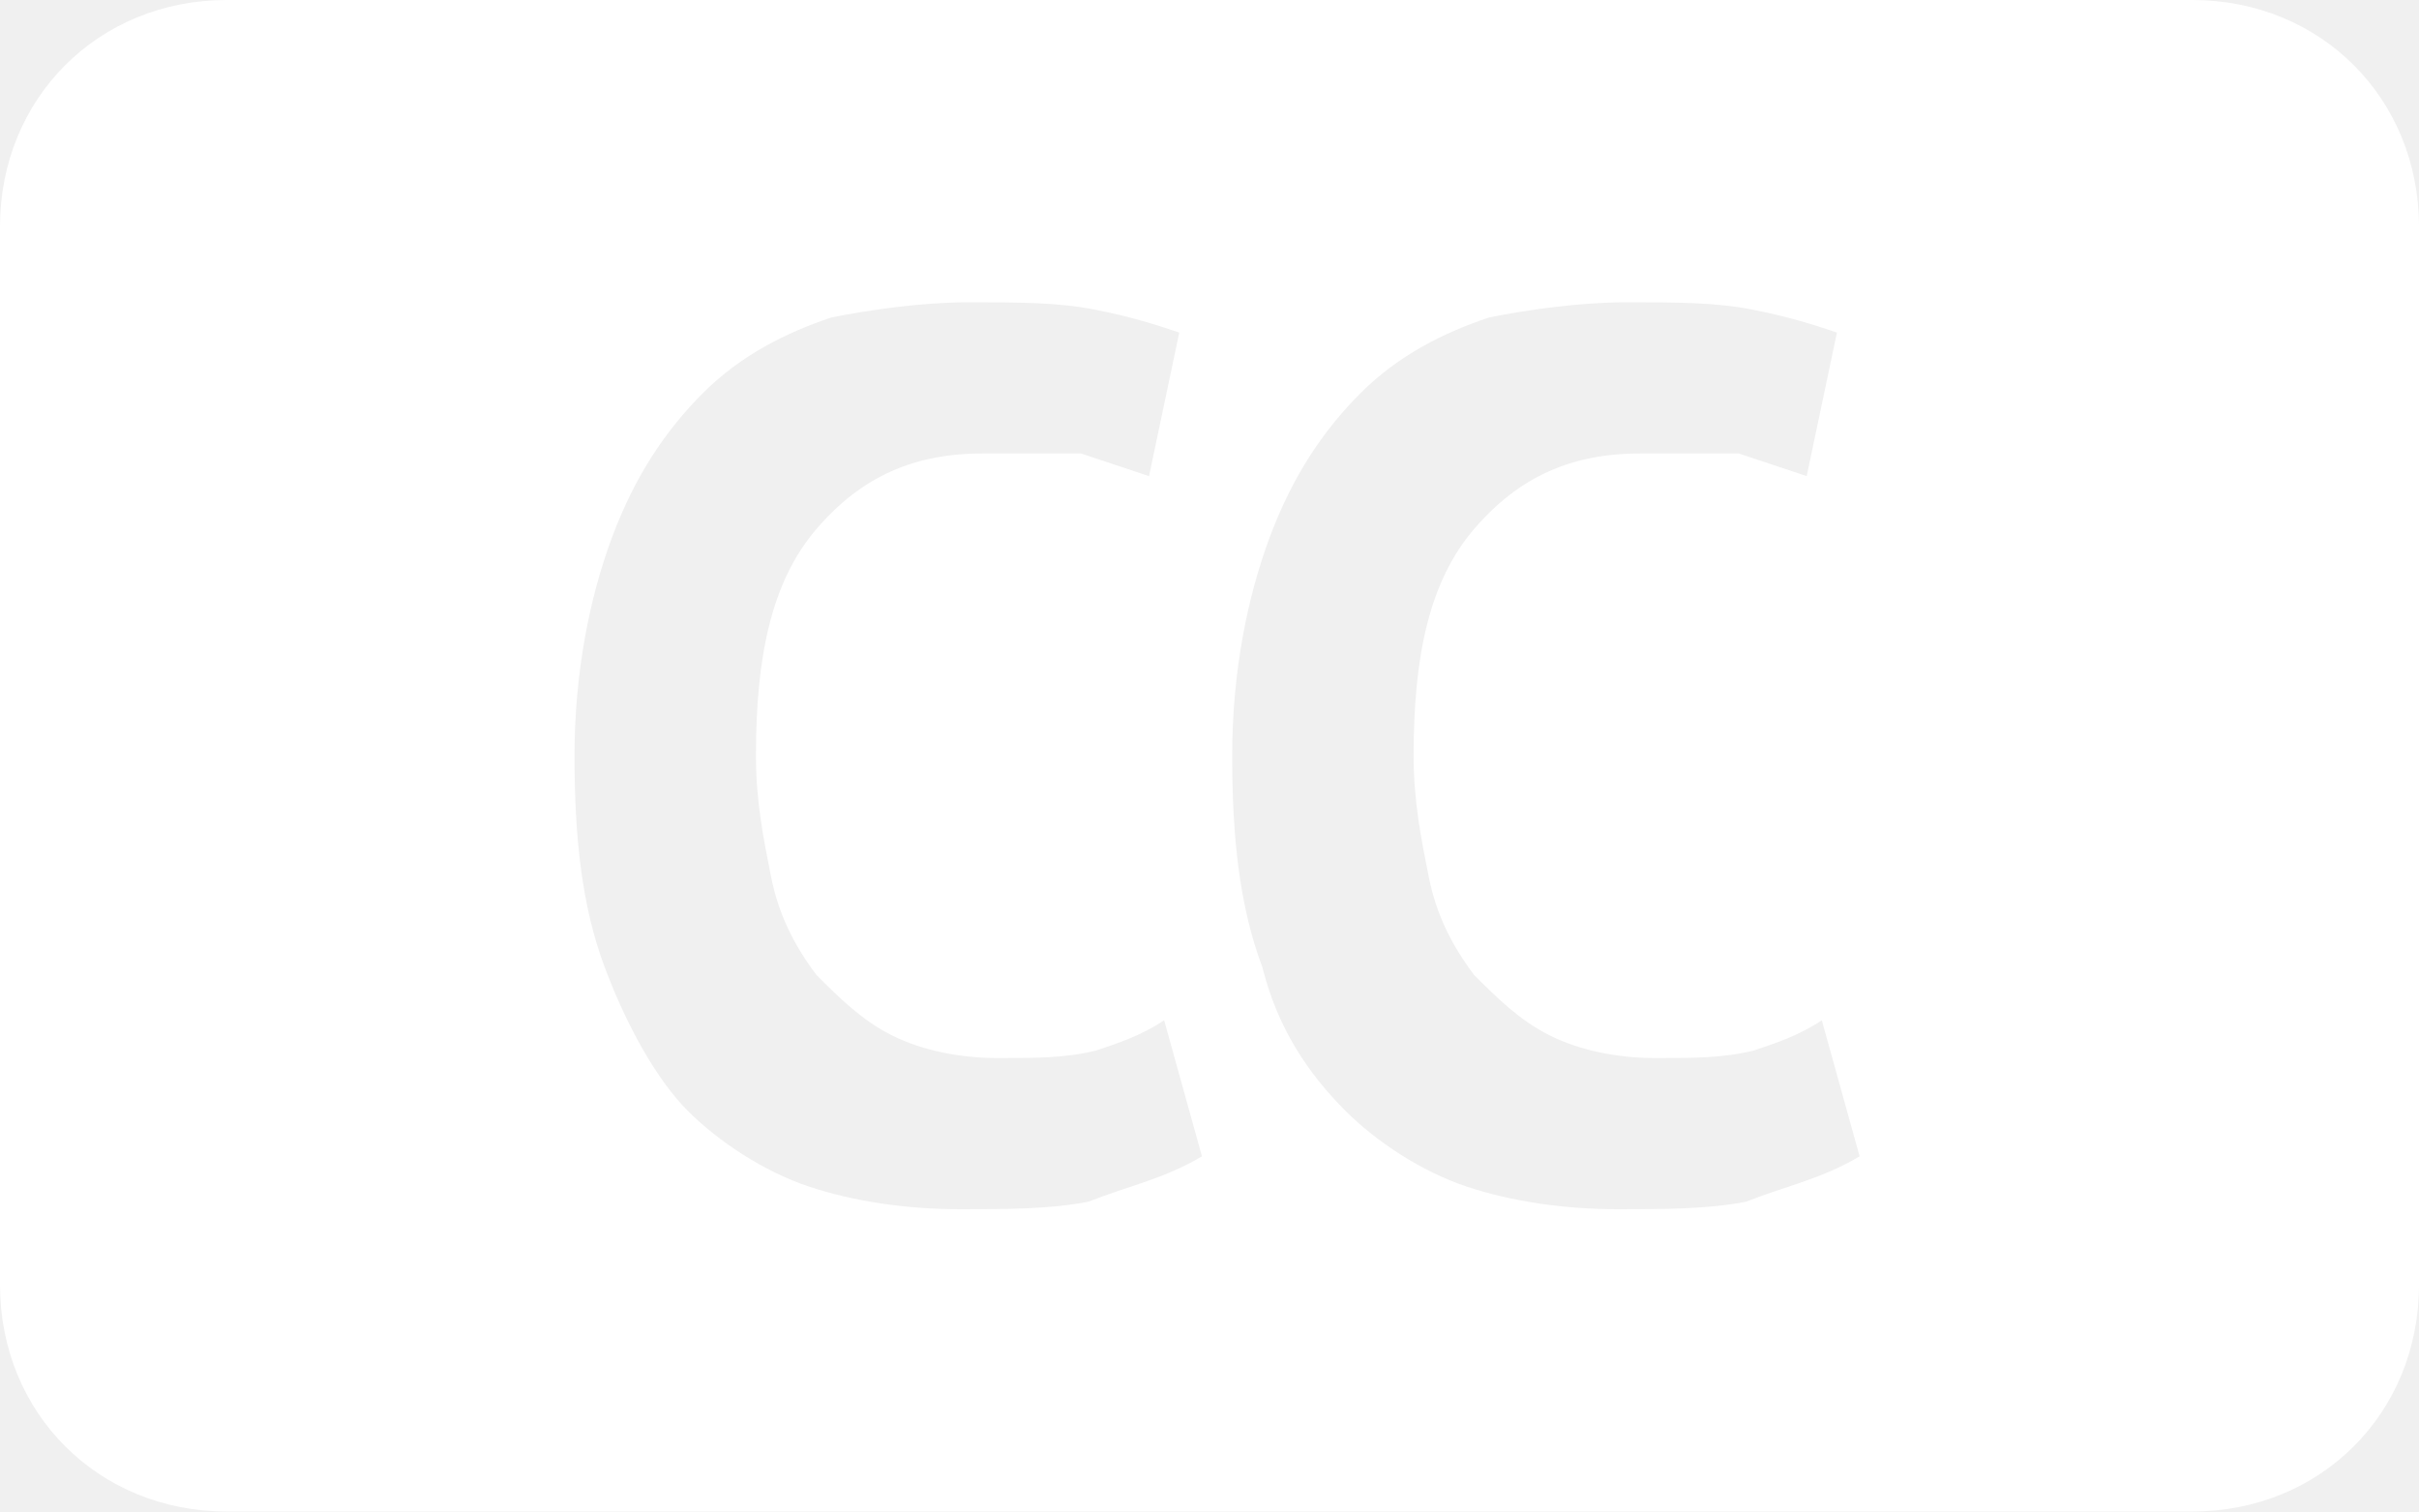
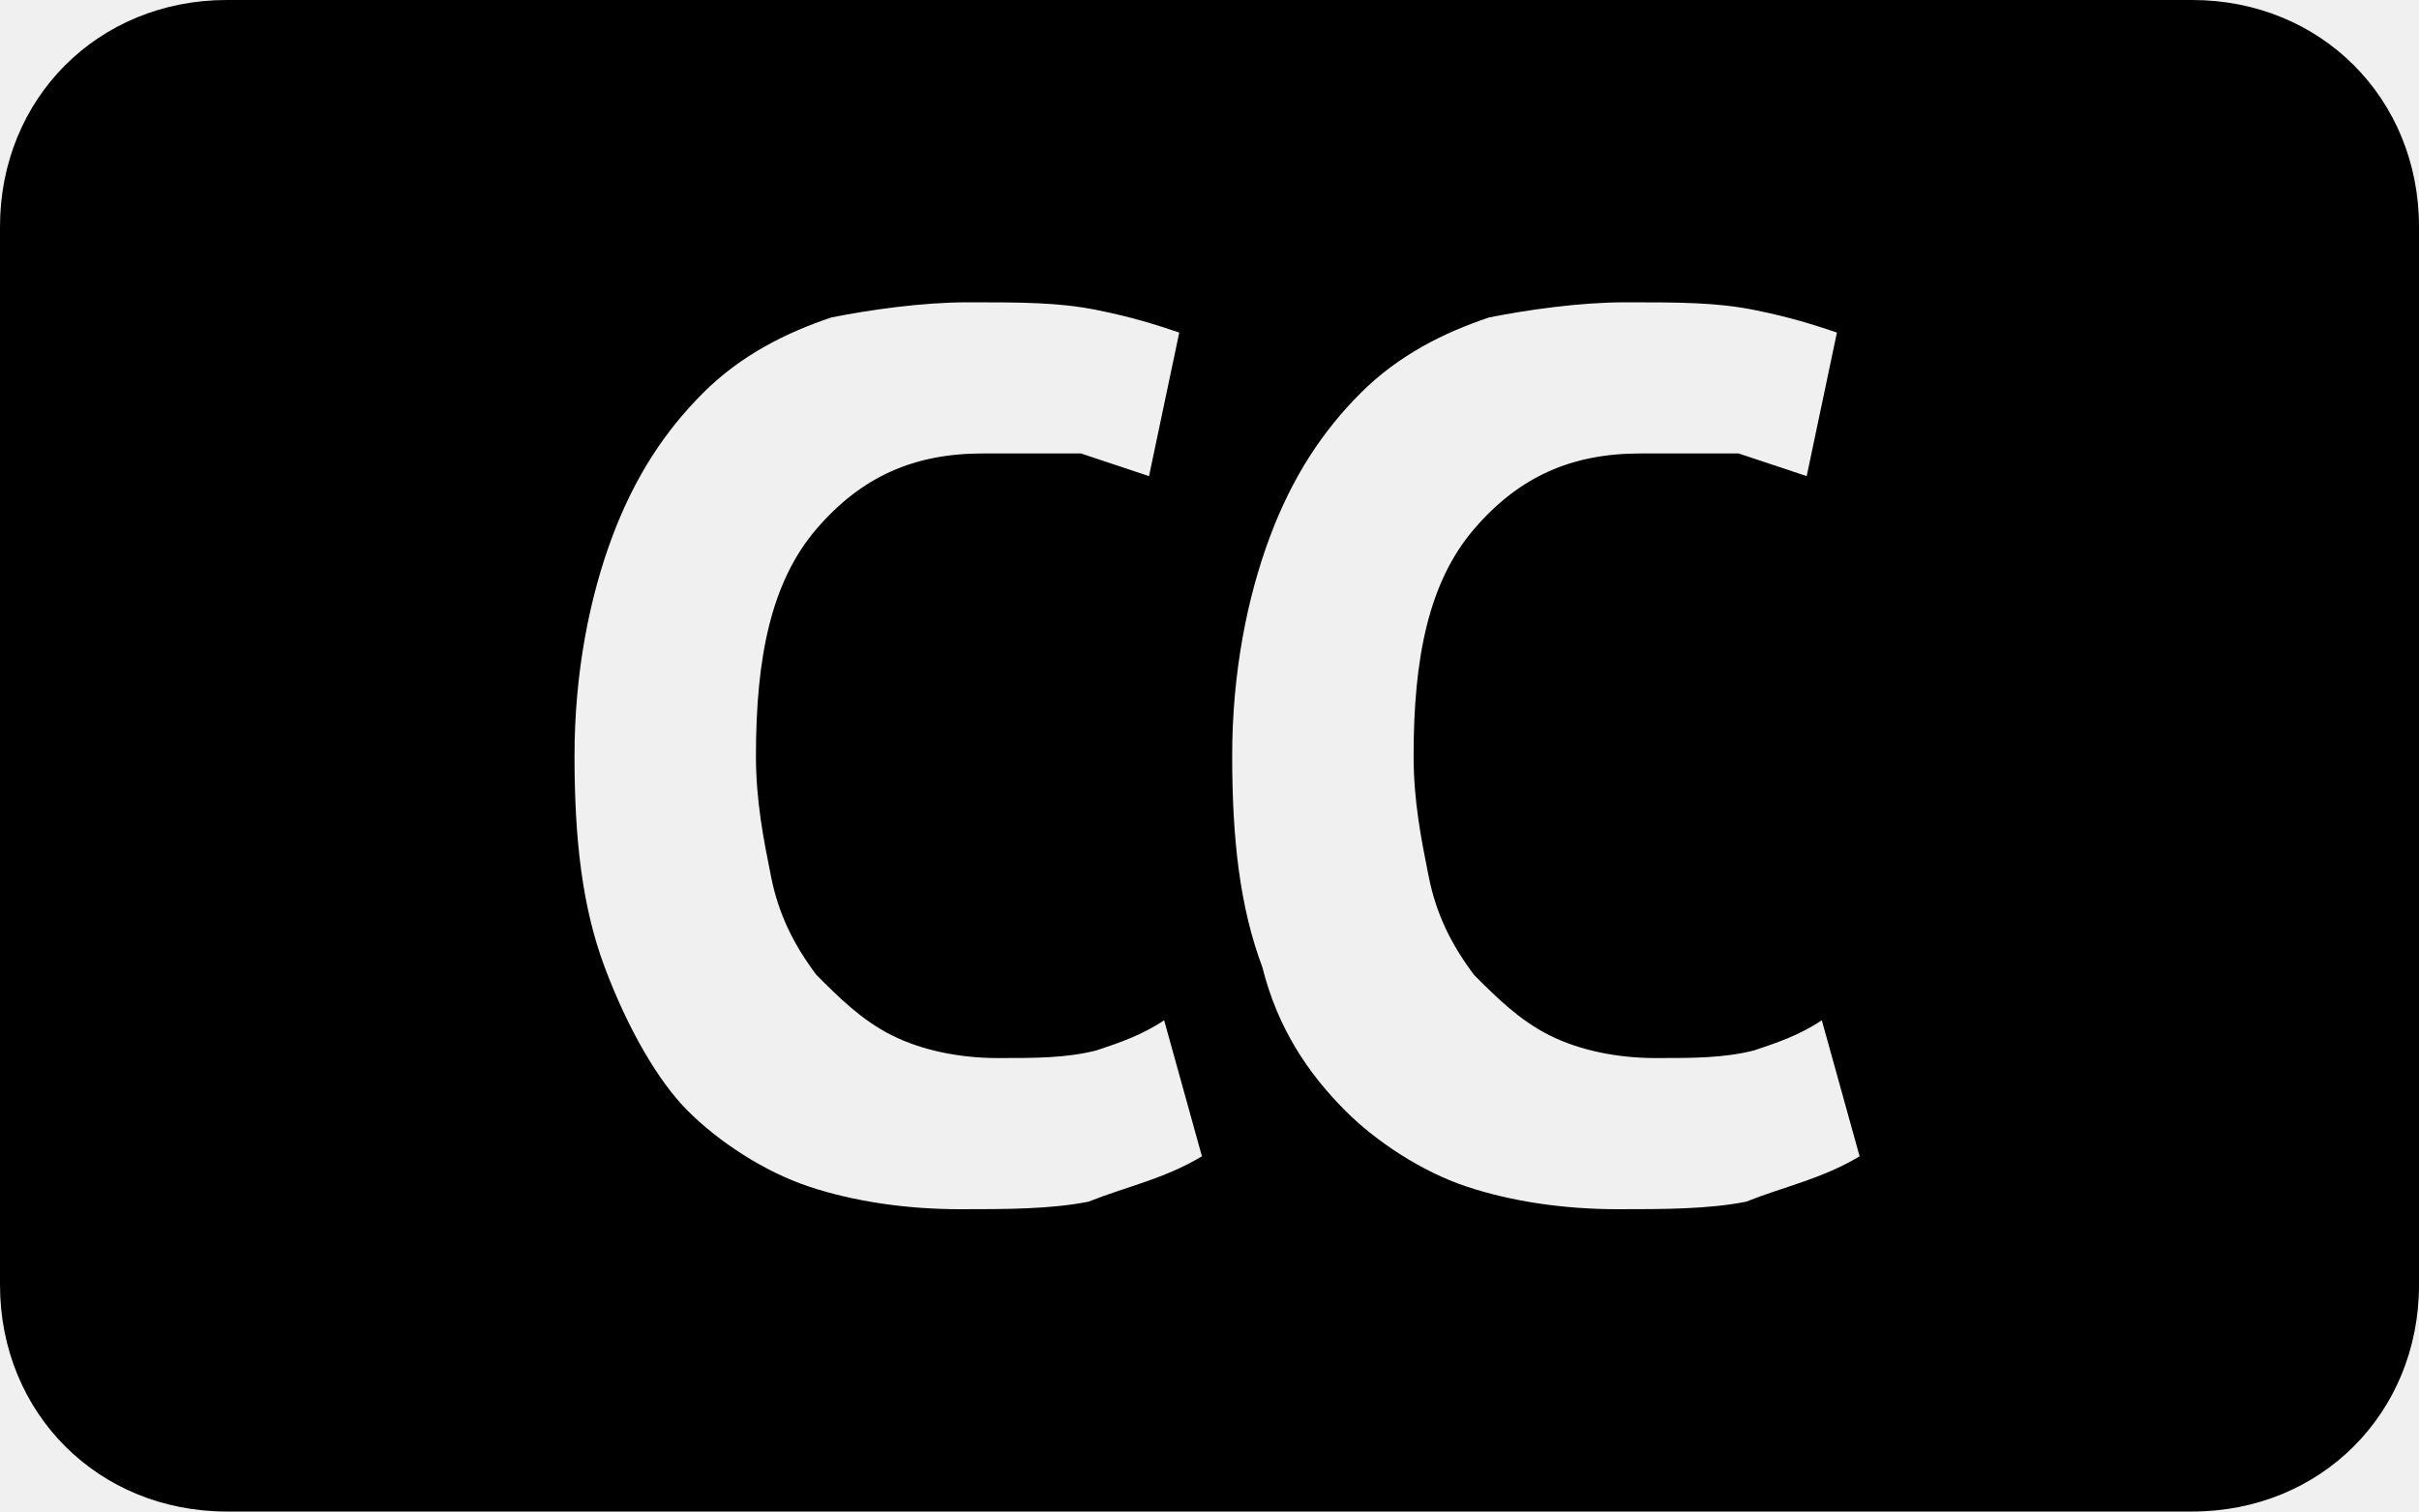
- <svg xmlns="http://www.w3.org/2000/svg" width="32" height="20" viewBox="0 0 32 20" fill="none">
-   <path d="M29 0H3C1.3 0 0 1.3 0 3V17C0 18.7 1.3 20 3 20H29C30.7 20 32 18.7 32 17V3C32 1.3 30.7 0 29 0ZM14.4 15.9C13.9 16 13.3 16 12.7 16C12 16 11.3 15.9 10.7 15.7C10.1 15.5 9.5 15.1 9.1 14.7C8.7 14.3 8.3 13.6 8 12.8C7.7 12 7.6 11.1 7.6 10C7.6 8.9 7.8 7.9 8.1 7.1C8.4 6.3 8.8 5.7 9.3 5.2C9.8 4.7 10.4 4.4 11 4.2C11.5 4.1 12.2 4 12.8 4C13.5 4 14 4 14.5 4.1C15 4.2 15.3 4.3 15.6 4.4L15.2 6.3C14.9 6.2 14.6 6.1 14.3 6C13.9 6 13.5 6 13 6C12.1 6 11.4 6.3 10.8 7C10.2 7.7 10 8.7 10 10C10 10.6 10.1 11.1 10.2 11.6C10.3 12.1 10.5 12.5 10.8 12.9C11.1 13.2 11.4 13.5 11.8 13.7C12.2 13.9 12.7 14 13.2 14C13.7 14 14.1 14 14.5 13.9C14.8 13.8 15.1 13.7 15.4 13.5L15.9 15.3C15.4 15.6 14.9 15.7 14.4 15.9ZM23.1 15.9C22.6 16 22 16 21.4 16C20.7 16 20 15.9 19.4 15.7C18.8 15.5 18.2 15.1 17.8 14.7C17.3 14.2 16.9 13.6 16.7 12.8C16.4 12 16.3 11.1 16.3 10C16.3 8.9 16.5 7.9 16.8 7.1C17.1 6.3 17.5 5.7 18 5.2C18.5 4.7 19.1 4.4 19.7 4.2C20.2 4.1 20.9 4 21.5 4C22.2 4 22.7 4 23.2 4.1C23.7 4.2 24 4.3 24.3 4.4L23.9 6.3C23.6 6.2 23.3 6.1 23 6C22.6 6 22.2 6 21.7 6C20.8 6 20.1 6.3 19.5 7C18.9 7.7 18.7 8.7 18.7 10C18.7 10.6 18.8 11.1 18.9 11.6C19 12.1 19.2 12.5 19.5 12.9C19.8 13.2 20.1 13.5 20.5 13.7C20.9 13.9 21.4 14 21.9 14C22.4 14 22.8 14 23.2 13.9C23.5 13.8 23.8 13.7 24.1 13.5L24.6 15.3C24.1 15.6 23.6 15.7 23.1 15.9Z" fill="white" />
+ <svg xmlns="http://www.w3.org/2000/svg" width="32" height="20" viewBox="0 0 32 20" fill="currentColor">
+   <path d="M29 0H3C1.3 0 0 1.3 0 3V17C0 18.7 1.3 20 3 20H29C30.7 20 32 18.7 32 17V3C32 1.3 30.7 0 29 0ZM14.4 15.9C13.9 16 13.3 16 12.7 16C12 16 11.3 15.9 10.7 15.7C10.1 15.5 9.5 15.1 9.1 14.7C8.7 14.3 8.3 13.6 8 12.8C7.7 12 7.6 11.1 7.6 10C7.6 8.9 7.8 7.9 8.1 7.1C8.4 6.3 8.8 5.7 9.3 5.2C9.8 4.7 10.4 4.4 11 4.2C11.5 4.1 12.2 4 12.8 4C13.5 4 14 4 14.5 4.1C15 4.2 15.3 4.3 15.6 4.4L15.2 6.3C14.9 6.2 14.6 6.1 14.3 6C13.9 6 13.5 6 13 6C12.1 6 11.4 6.3 10.8 7C10.2 7.7 10 8.7 10 10C10 10.6 10.1 11.1 10.2 11.6C10.3 12.1 10.5 12.5 10.8 12.9C11.1 13.2 11.4 13.5 11.8 13.7C12.2 13.9 12.7 14 13.2 14C13.7 14 14.1 14 14.5 13.9C14.8 13.8 15.1 13.7 15.4 13.5L15.9 15.3C15.4 15.6 14.9 15.7 14.4 15.9ZM23.1 15.9C22.6 16 22 16 21.4 16C20.7 16 20 15.9 19.4 15.7C18.8 15.5 18.2 15.1 17.8 14.7C17.3 14.2 16.9 13.6 16.7 12.8C16.4 12 16.3 11.1 16.3 10C16.3 8.9 16.5 7.9 16.8 7.1C17.1 6.3 17.5 5.7 18 5.2C18.5 4.7 19.1 4.4 19.7 4.2C20.2 4.1 20.9 4 21.5 4C22.2 4 22.7 4 23.2 4.1C23.7 4.2 24 4.3 24.3 4.4L23.9 6.3C23.6 6.2 23.3 6.1 23 6C22.6 6 22.2 6 21.7 6C20.8 6 20.1 6.3 19.5 7C18.9 7.7 18.7 8.7 18.7 10C18.7 10.6 18.8 11.1 18.9 11.6C19 12.1 19.2 12.5 19.5 12.9C19.8 13.2 20.1 13.5 20.5 13.7C20.9 13.9 21.4 14 21.9 14C22.4 14 22.8 14 23.2 13.9C23.5 13.8 23.8 13.7 24.1 13.5L24.6 15.3C24.1 15.6 23.6 15.7 23.1 15.9Z" />
</svg>
